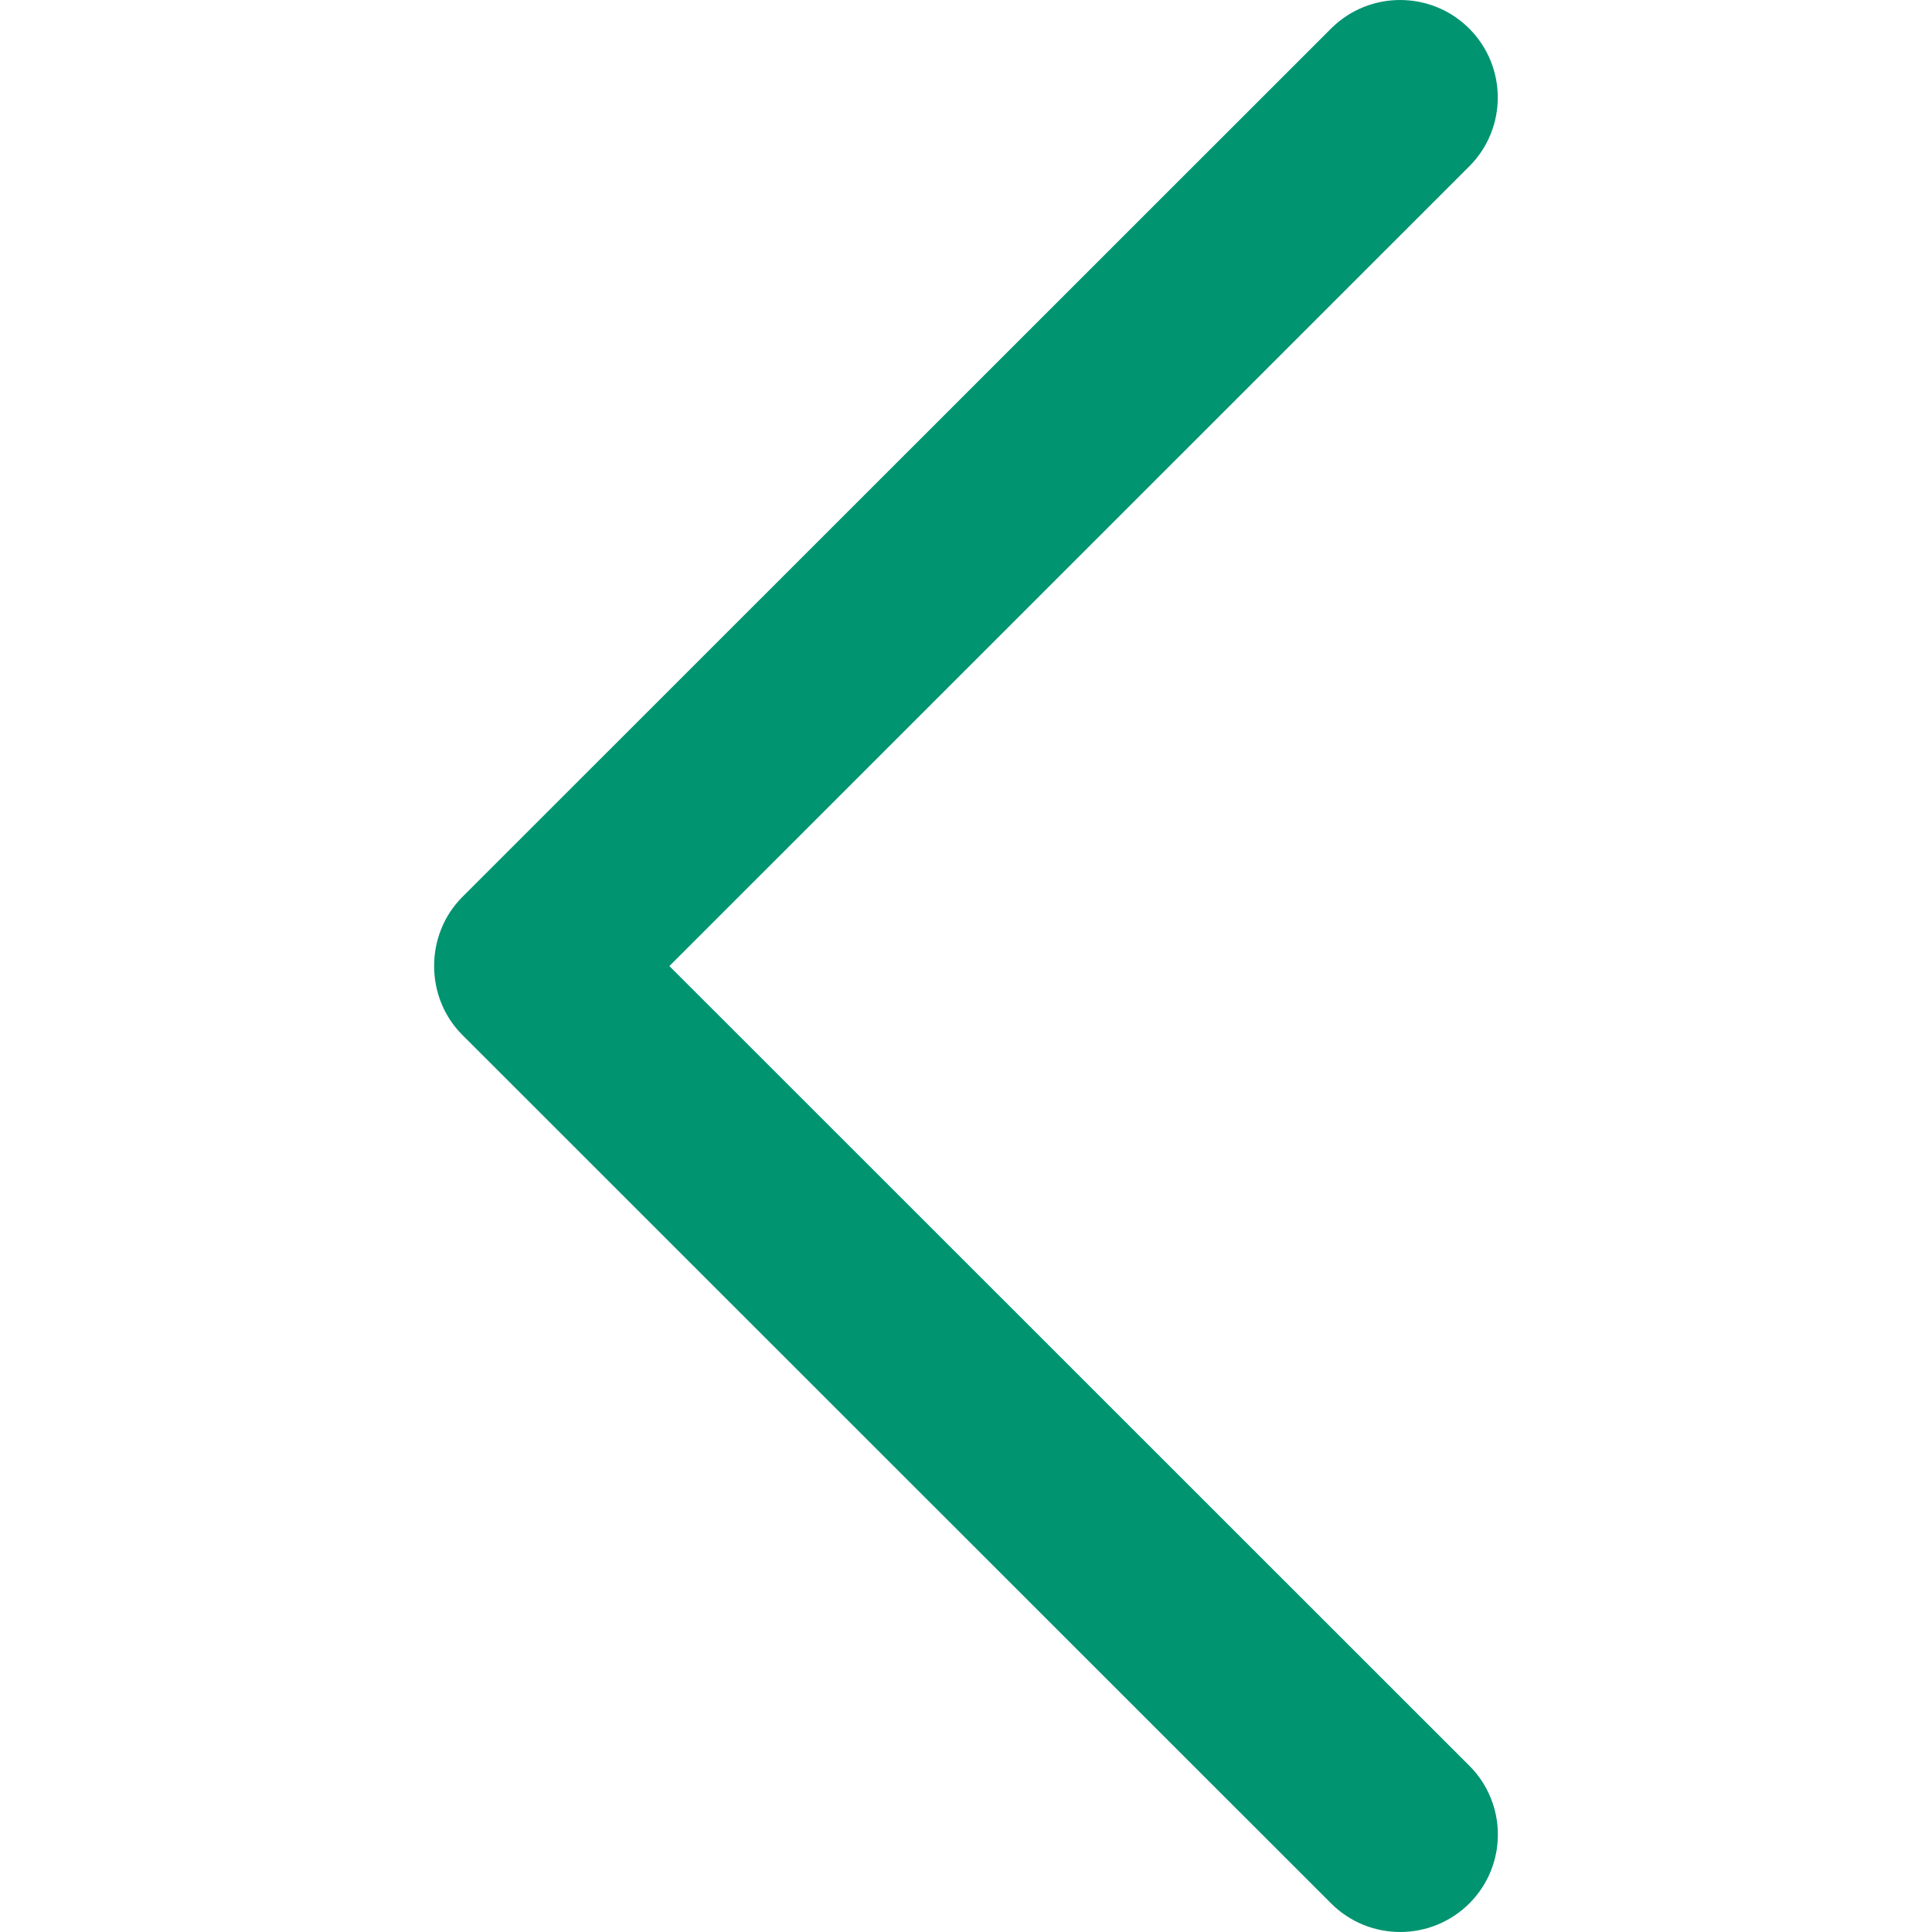
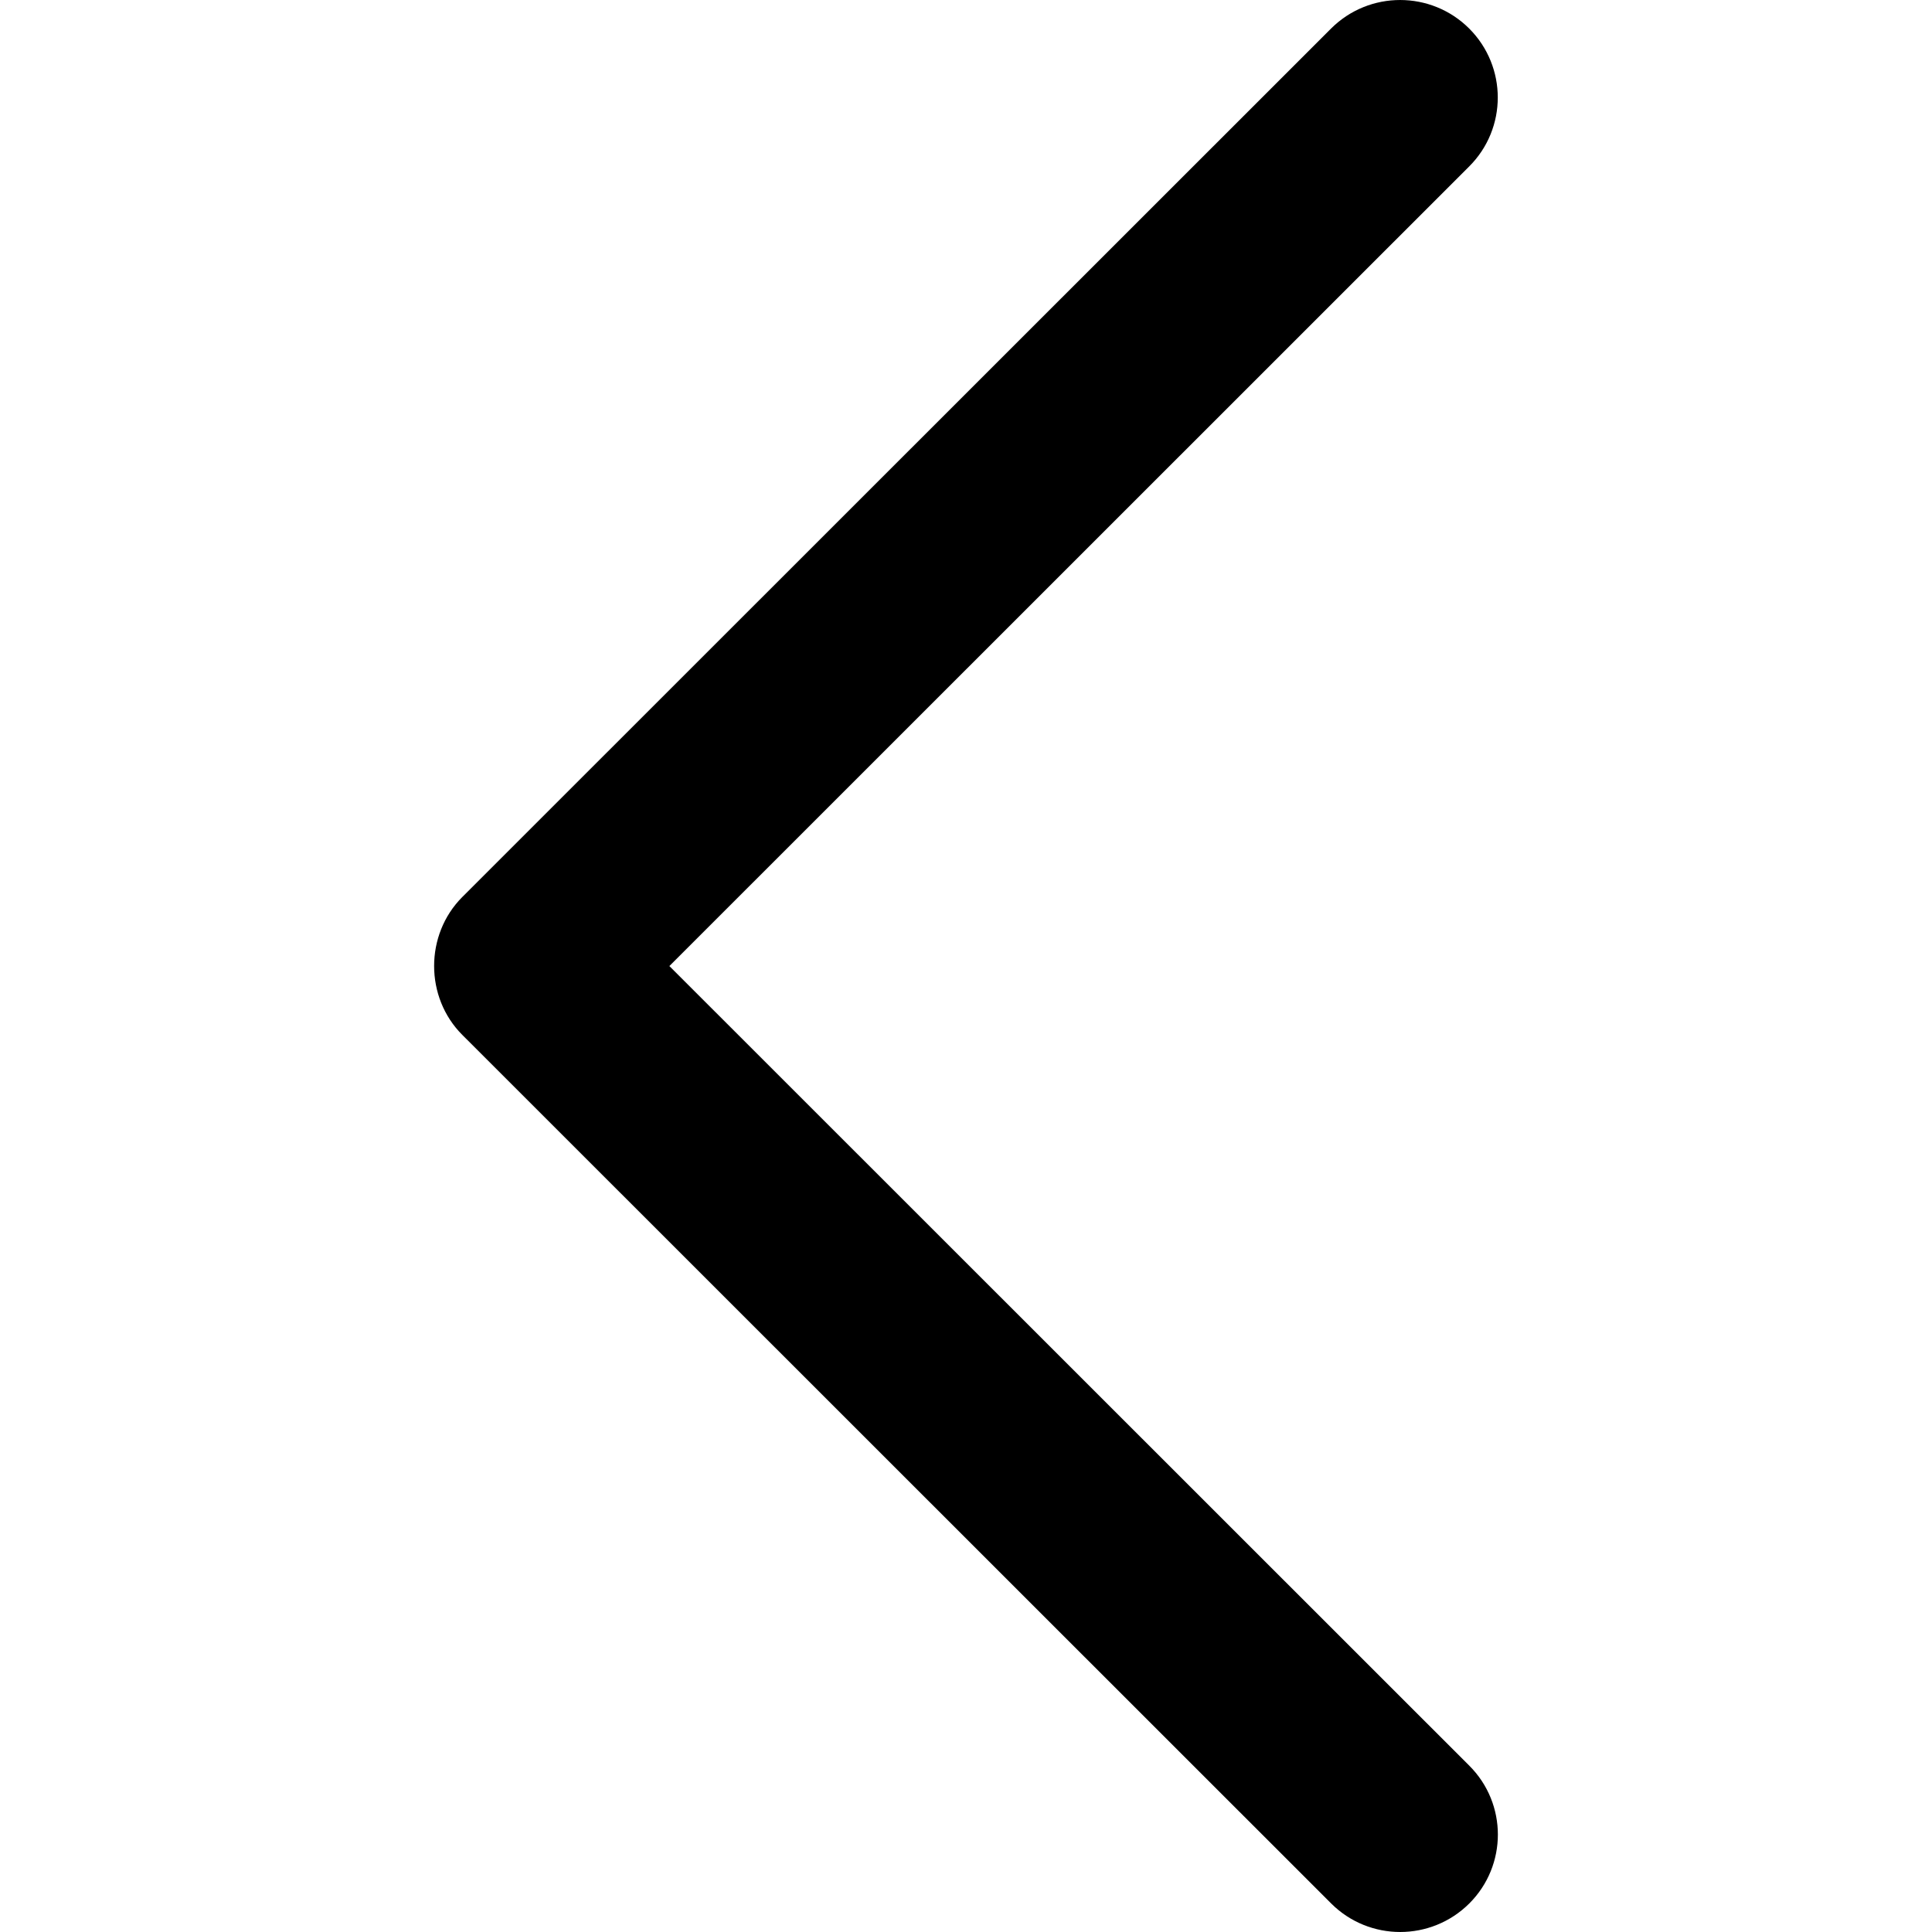
<svg xmlns="http://www.w3.org/2000/svg" version="1.1" id="Capa_1" x="0px" y="0px" viewBox="0 0 240.823 240.823" style="enable-background:new 0 0 240.823 240.823;" xml:space="preserve">
  <g>
-     <path id="Chevron_Right" d="M57.633,129.007L165.93,237.268c4.752,4.74,12.451,4.74,17.215,0c4.752-4.74,4.752-12.439,0-17.179   l-99.707-99.671l99.695-99.671c4.752-4.74,4.752-12.439,0-17.191c-4.752-4.74-12.463-4.74-17.215,0L57.621,111.816   C52.942,116.507,52.942,124.327,57.633,129.007z" fill="#009471" />
+     <path id="Chevron_Right" d="M57.633,129.007L165.93,237.268c4.752,4.74,12.451,4.74,17.215,0c4.752-4.74,4.752-12.439,0-17.179   l-99.707-99.671l99.695-99.671c4.752-4.74,4.752-12.439,0-17.191c-4.752-4.74-12.463-4.74-17.215,0L57.621,111.816   C52.942,116.507,52.942,124.327,57.633,129.007z" fill="#000000" />
  </g>
</svg>
